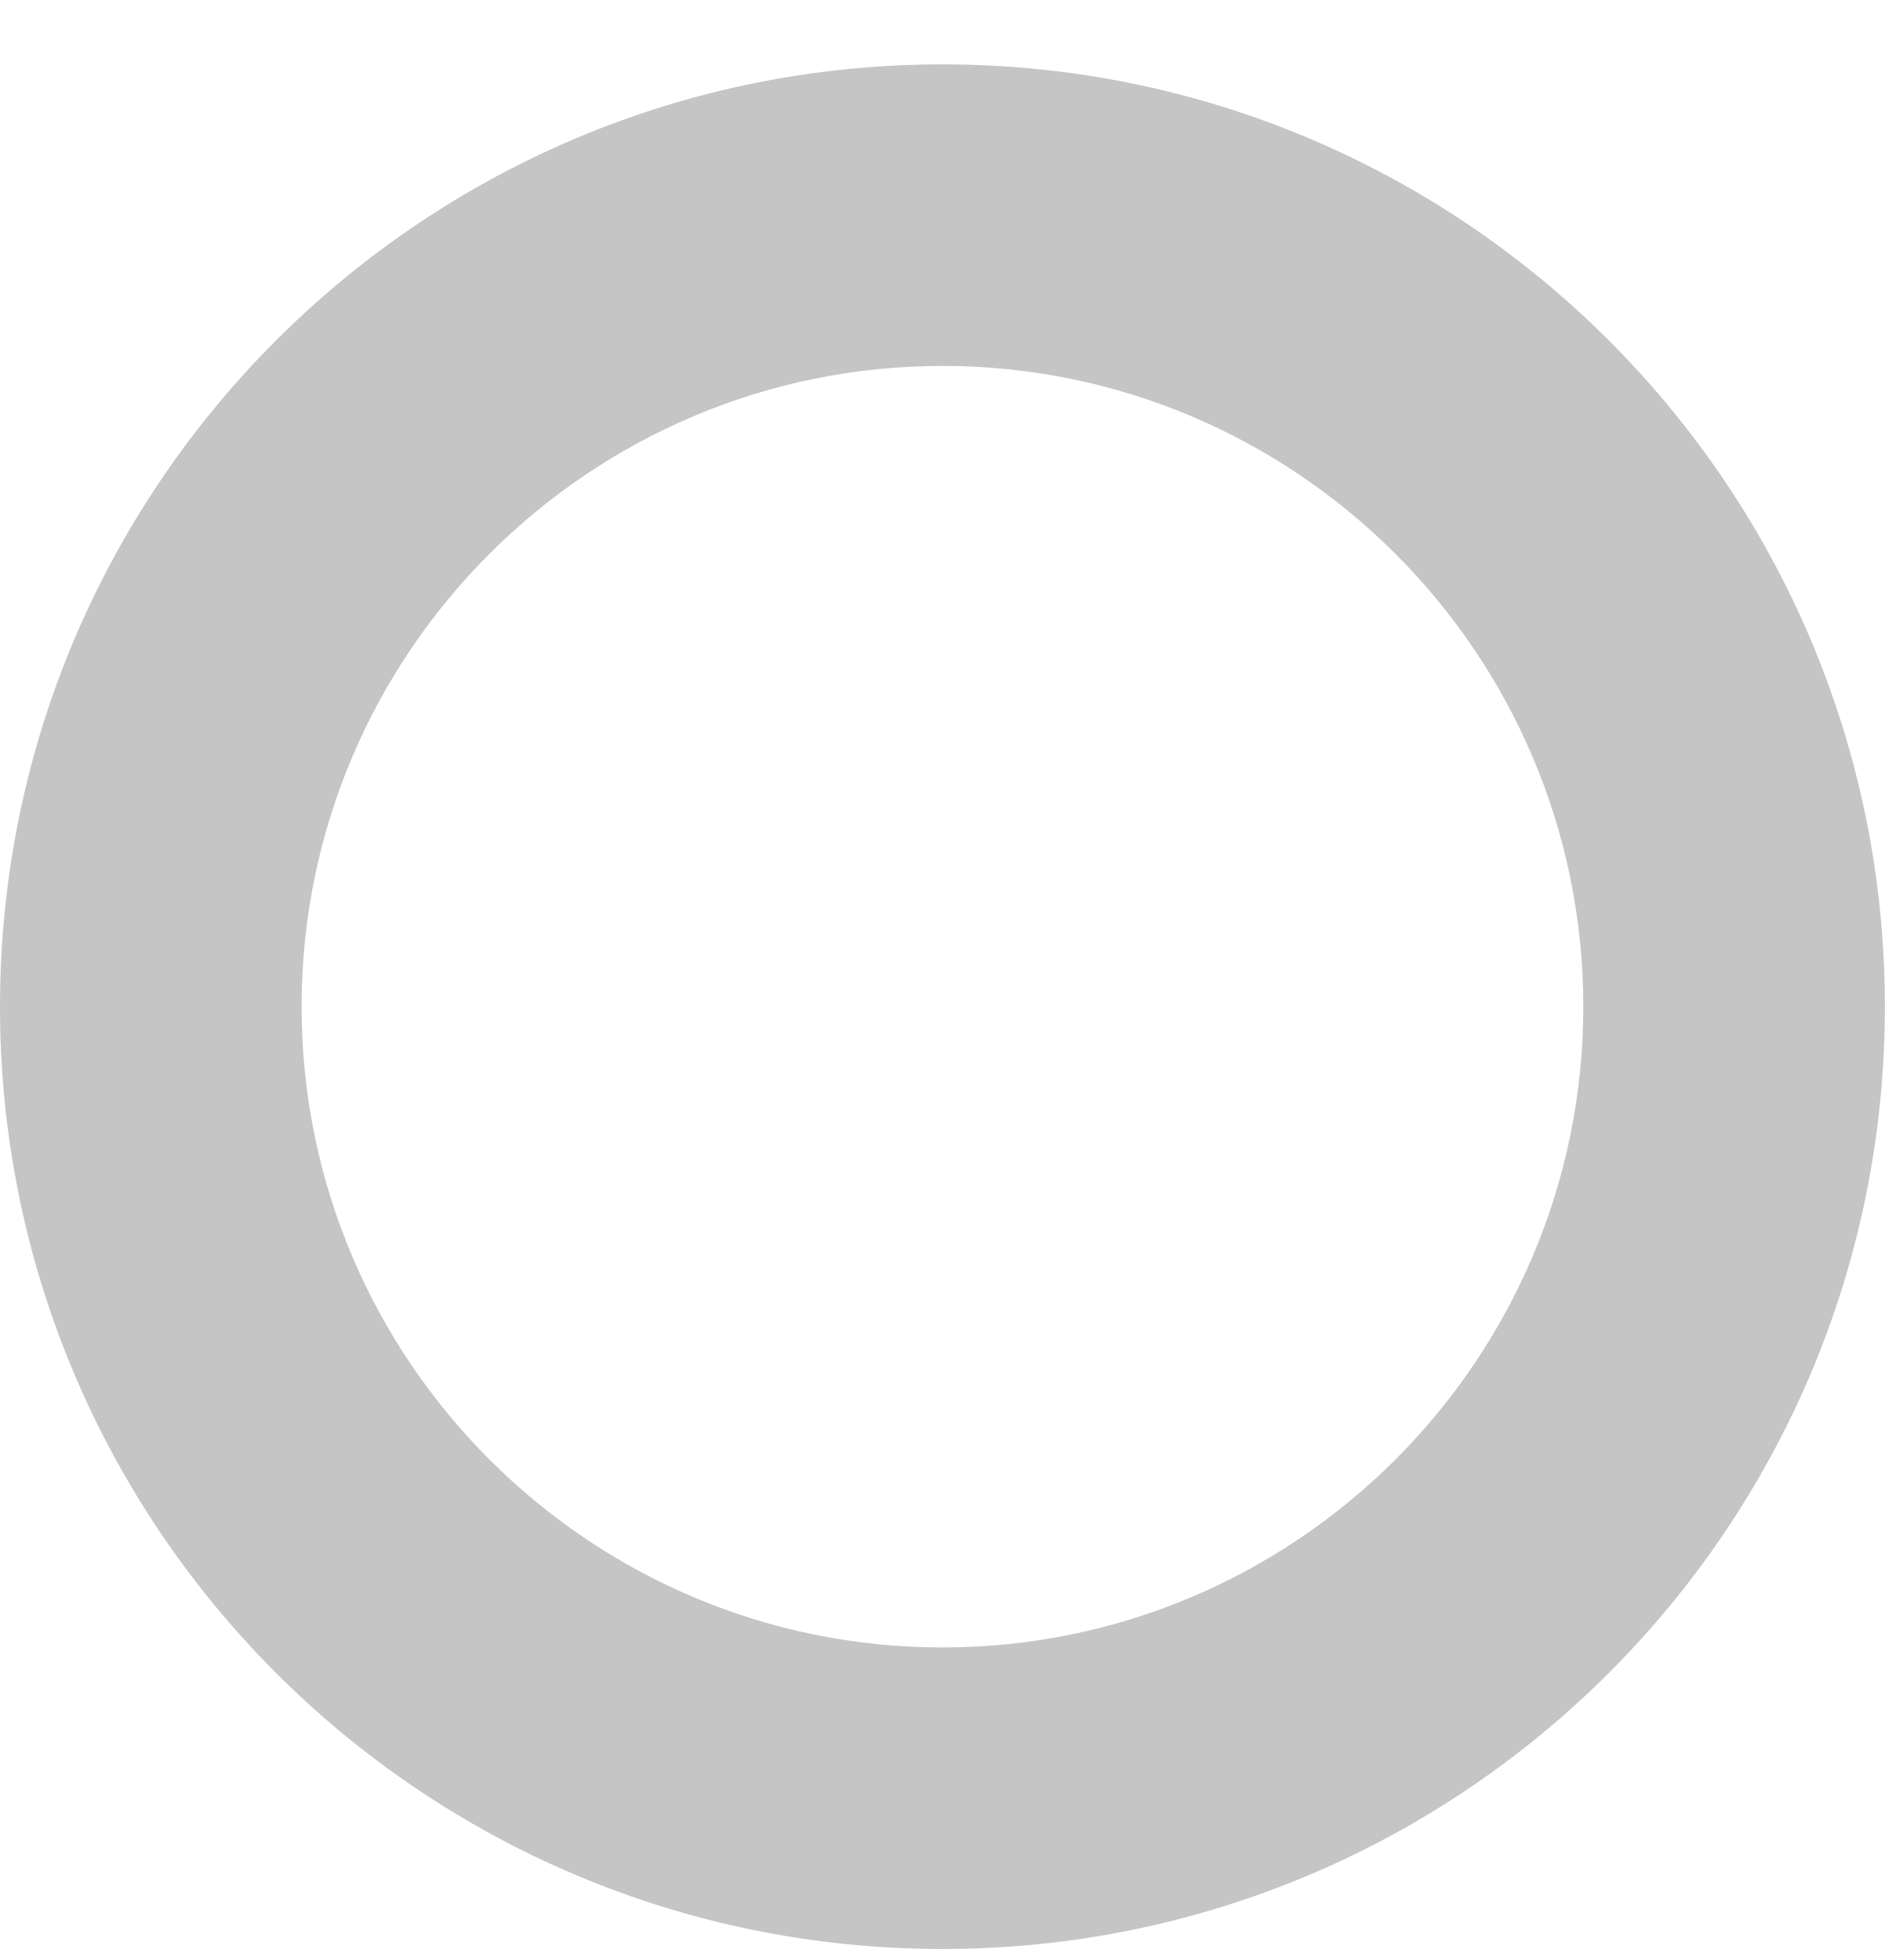
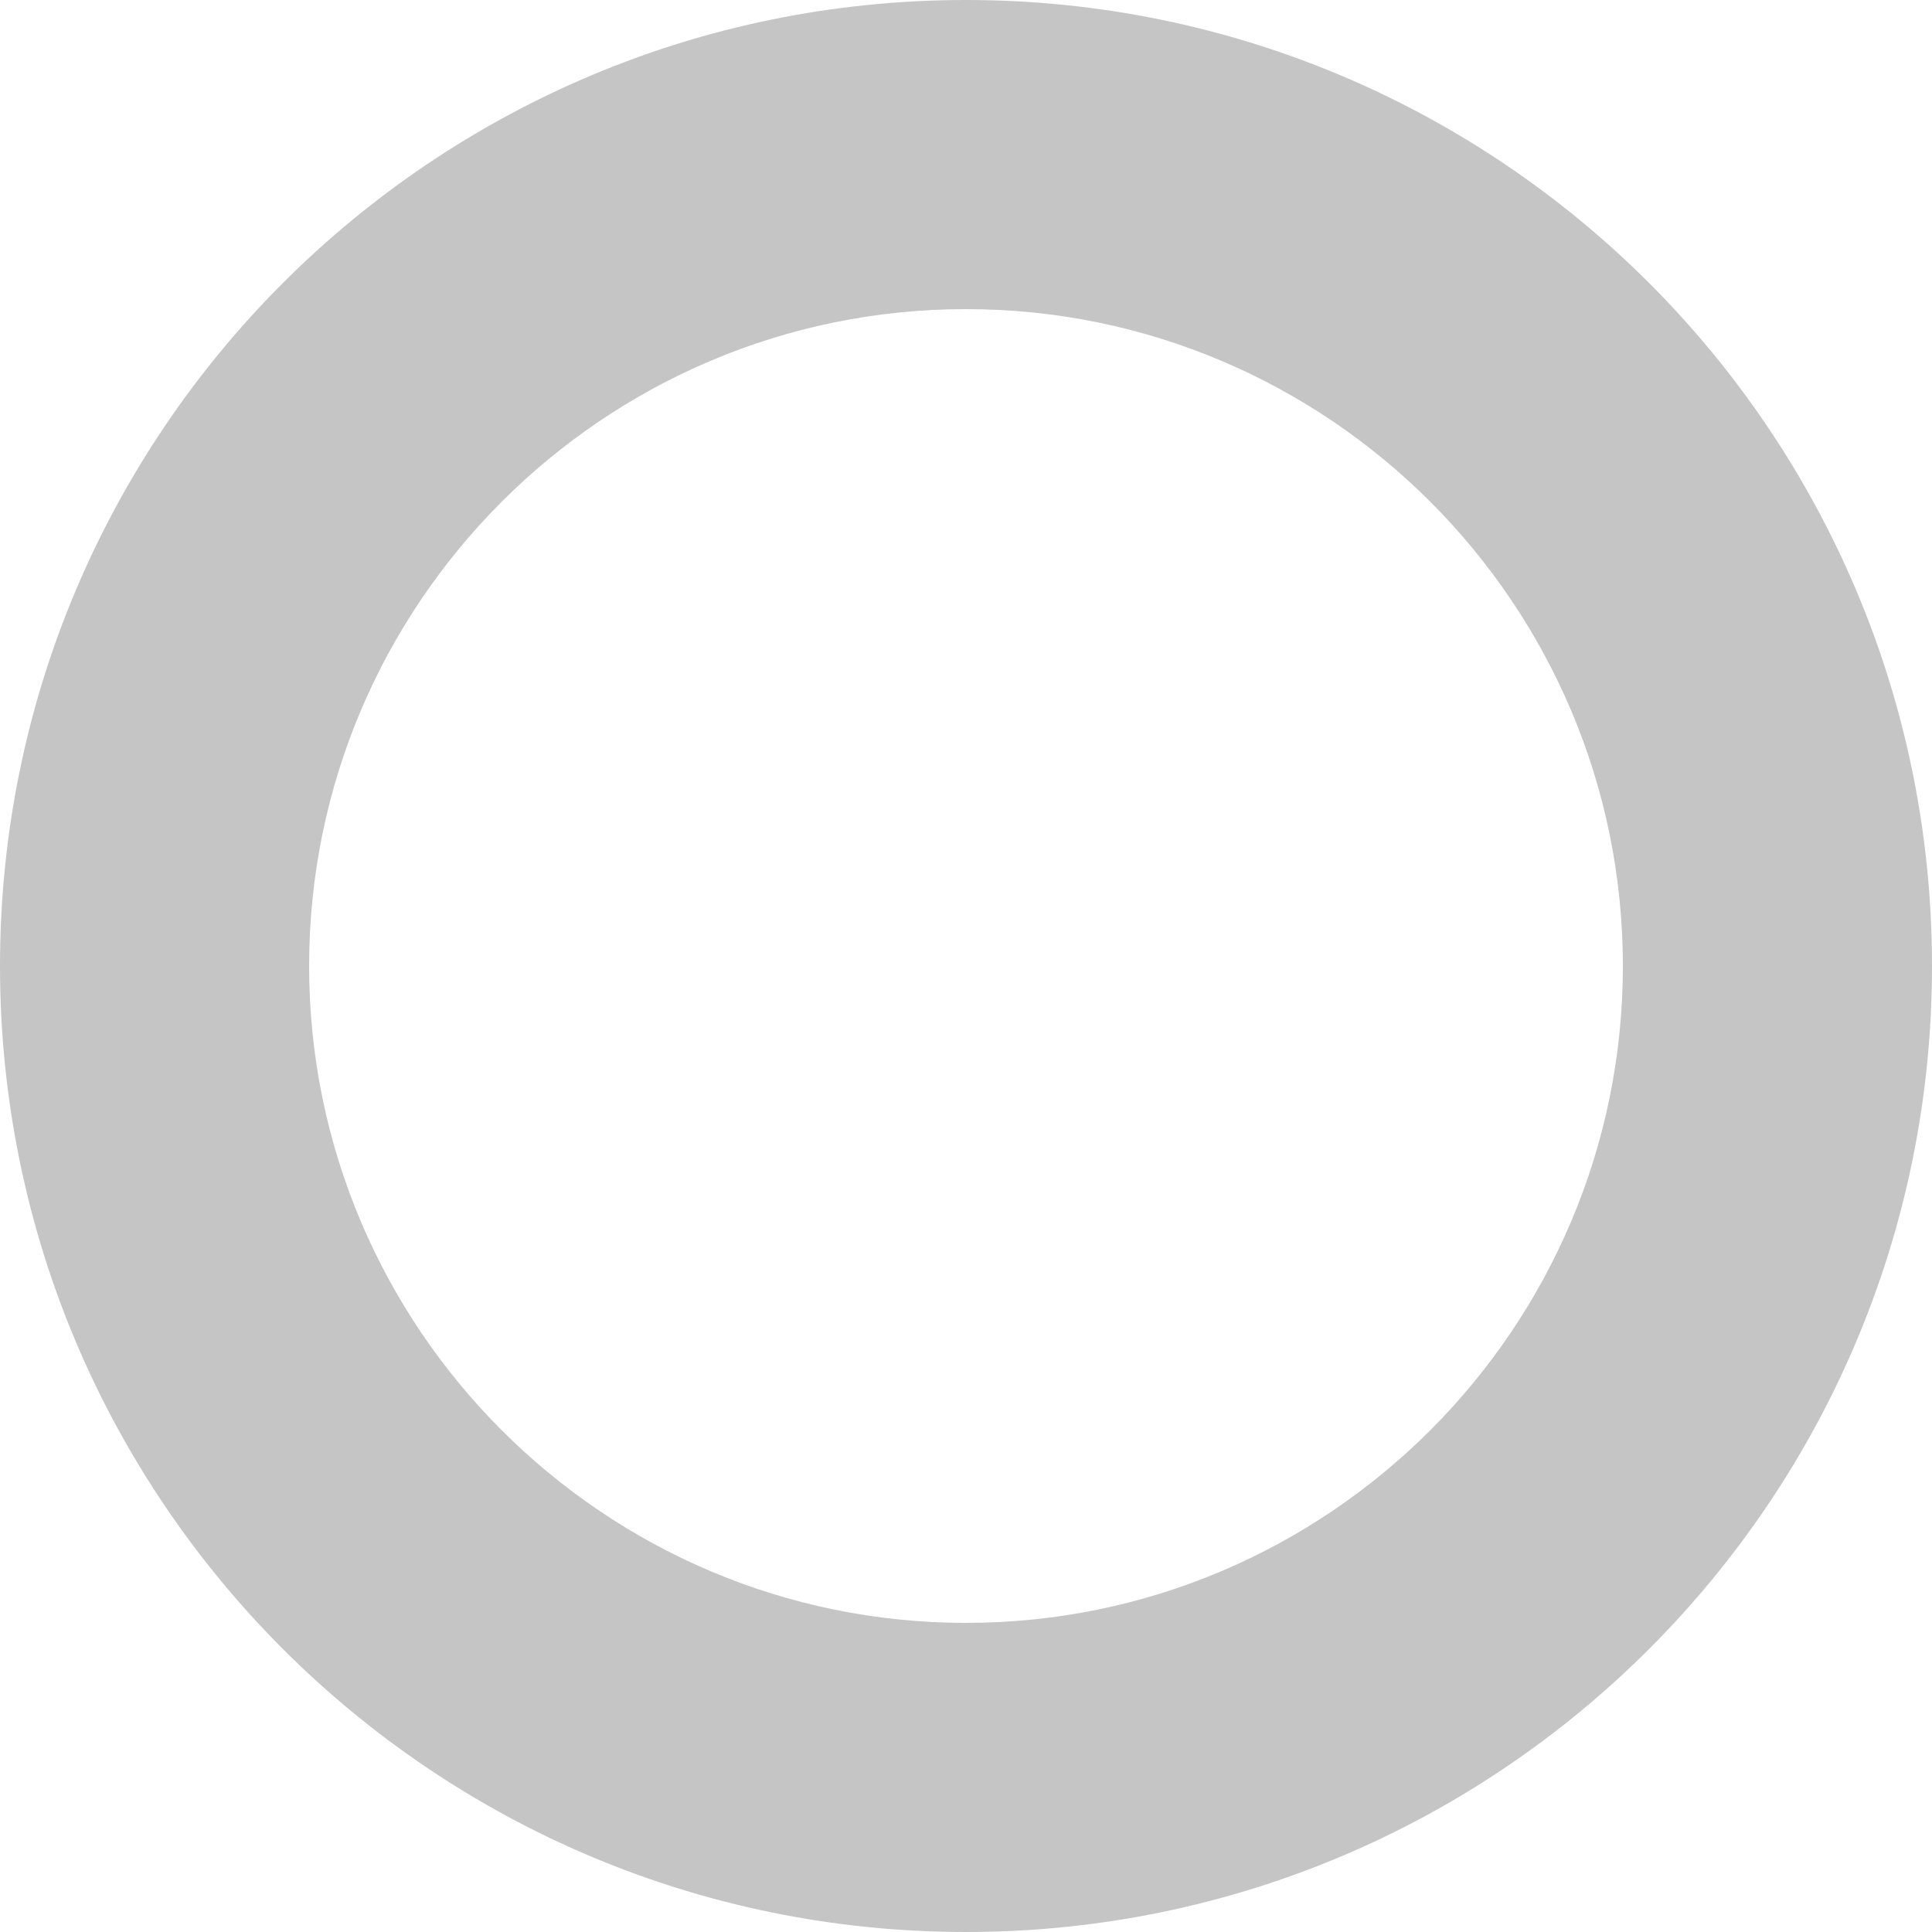
- <svg xmlns="http://www.w3.org/2000/svg" width="25" height="26" viewBox="0 0 25 26" fill="none">
-   <path fill-rule="evenodd" clip-rule="evenodd" d="M0 13.354C0 6.451 5.597 0.854 12.5 0.854C19.403 0.854 25 6.451 25 13.354C25 20.257 19.403 25.854 12.5 25.854C5.597 25.854 0 20.257 0 13.354ZM21 13.354C21 8.667 17.187 4.854 12.5 4.854C7.813 4.854 4 8.667 4 13.354C4 18.041 7.813 21.854 12.5 21.854C17.187 21.854 21 18.041 21 13.354Z" fill="#C5C5C5" />
+ <svg xmlns="http://www.w3.org/2000/svg" width="25" height="25" viewBox="0 0 25 25">
+   <path fill="#c5c5c5" d="M12.5 4c4.687 0 8.5 3.813 8.5 8.5 0 4.687-3.813 8.5-8.5 8.5C7.813 21 4 17.187 4 12.5 4 7.813 7.813 4 12.5 4m0-4C5.597 0 0 5.597 0 12.5S5.597 25 12.5 25 25 19.403 25 12.5 19.403 0 12.5 0z" />
</svg>
